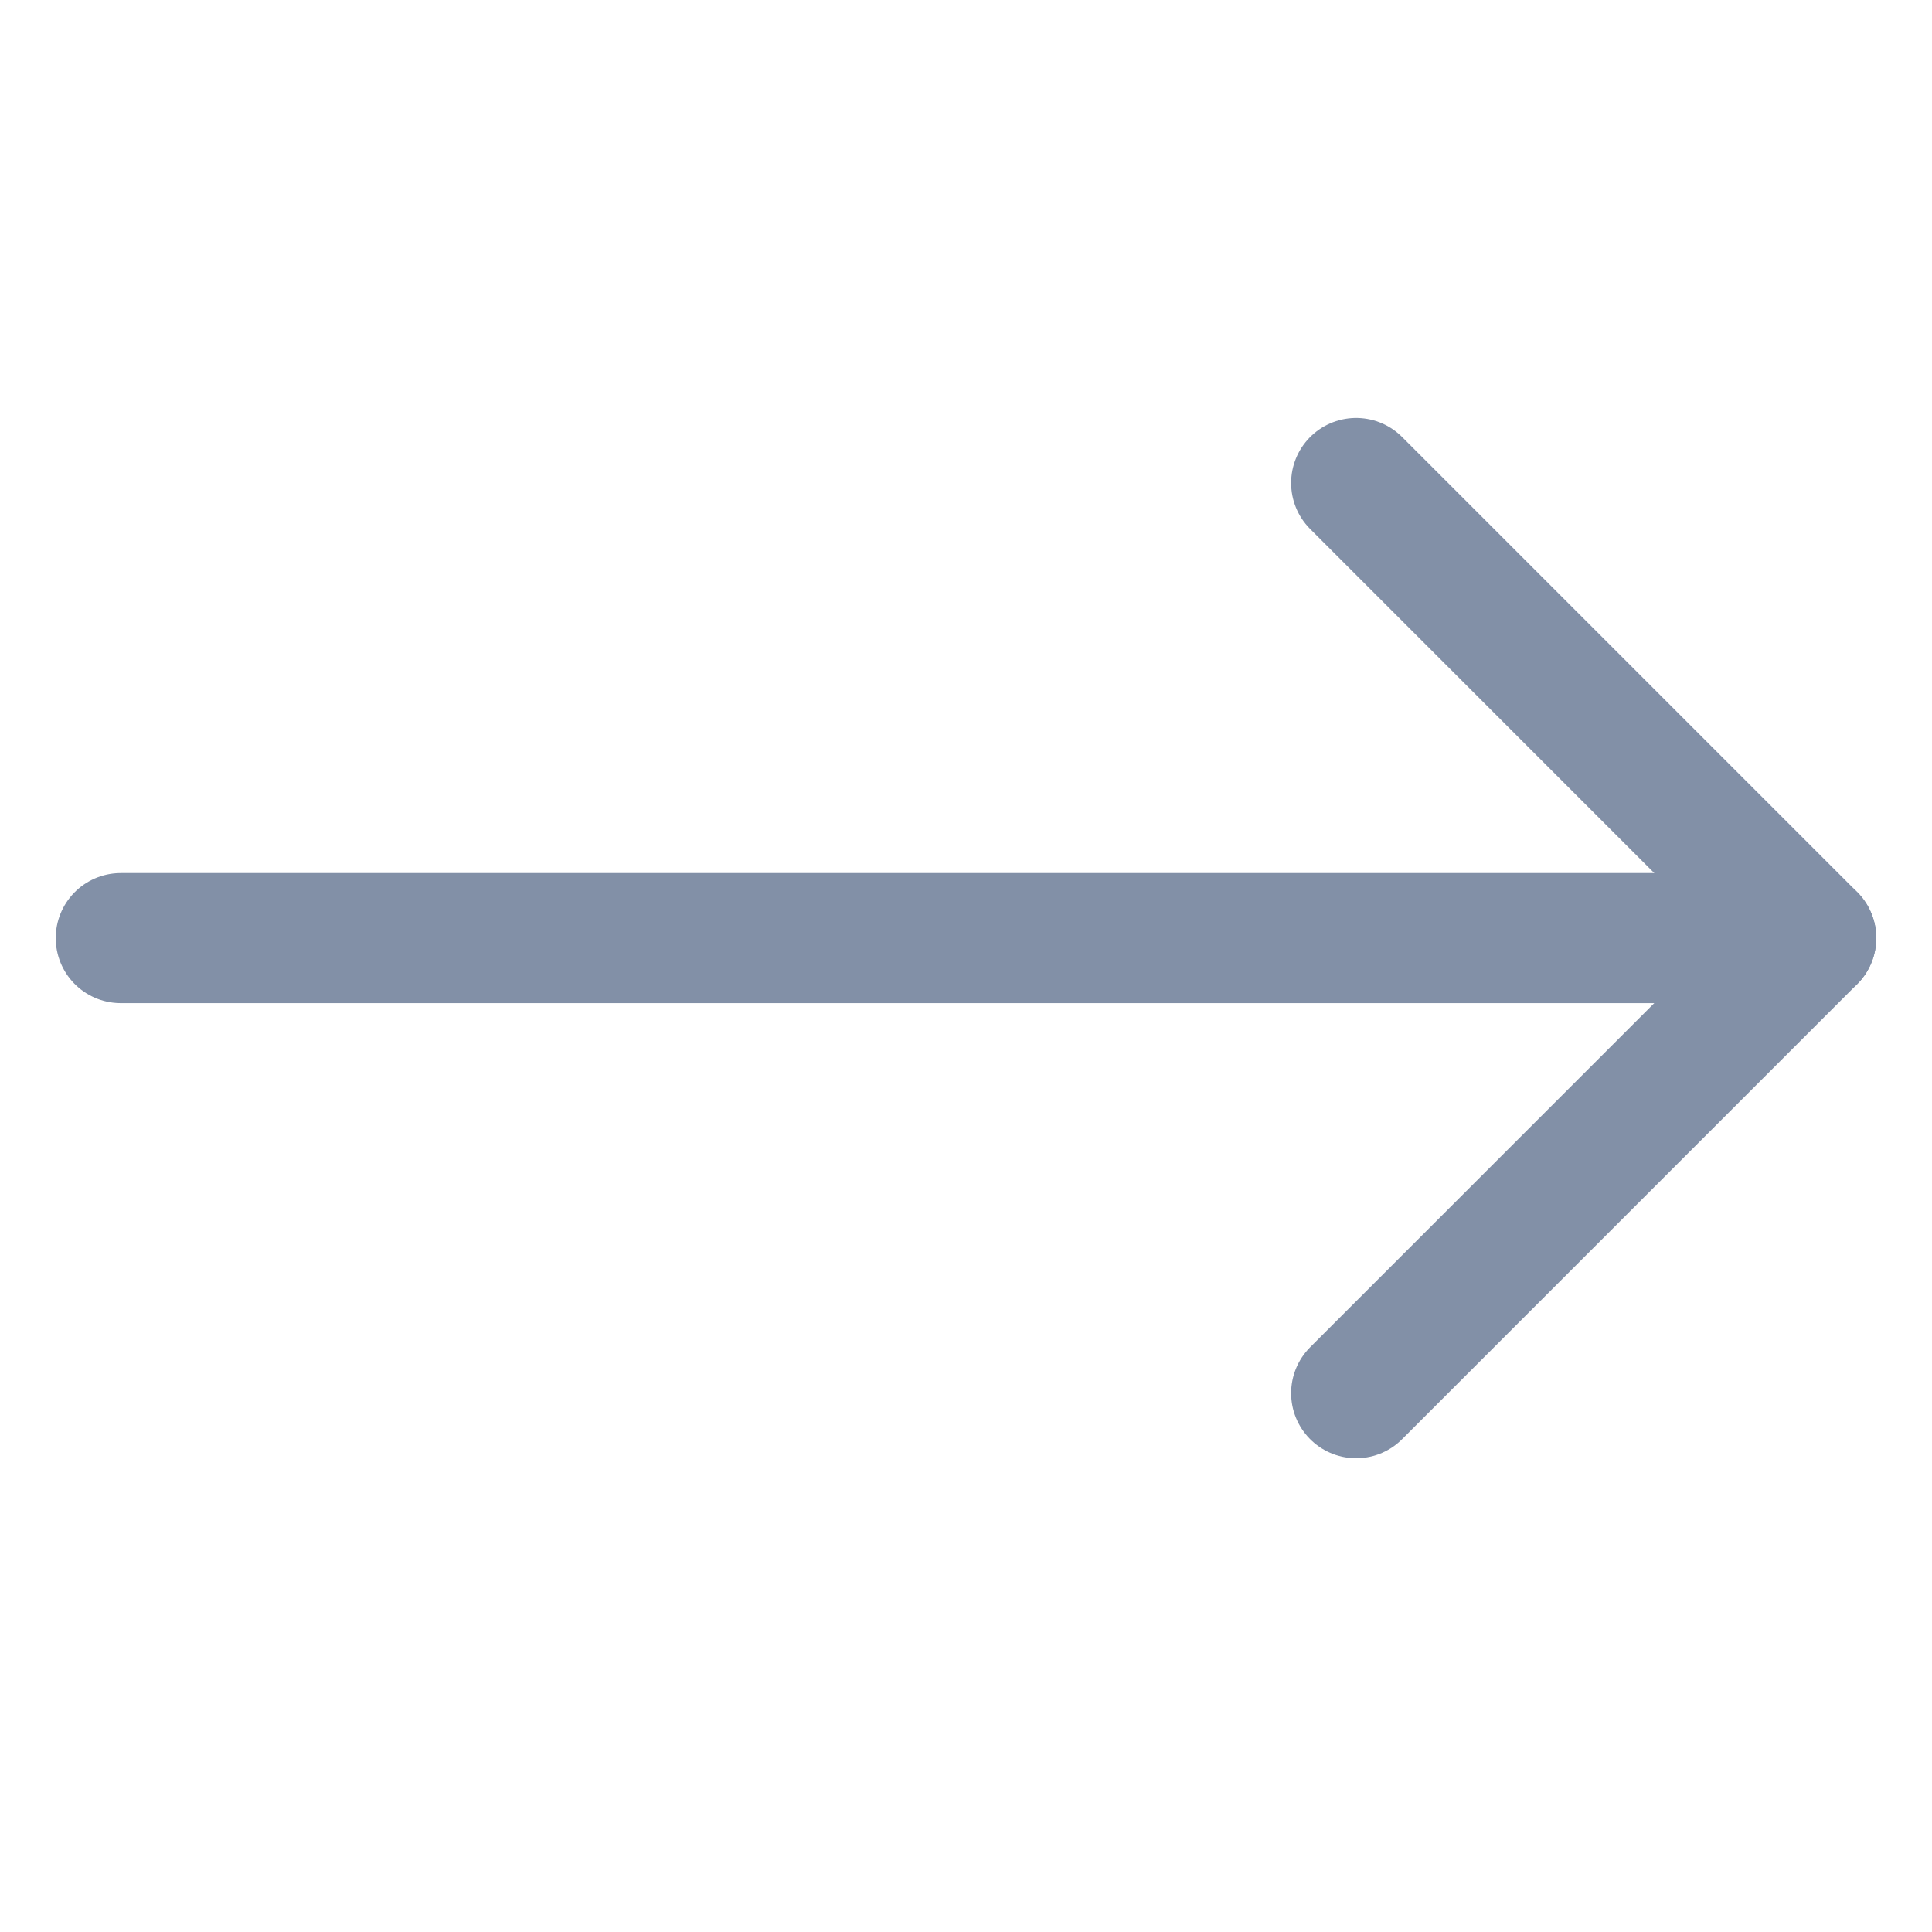
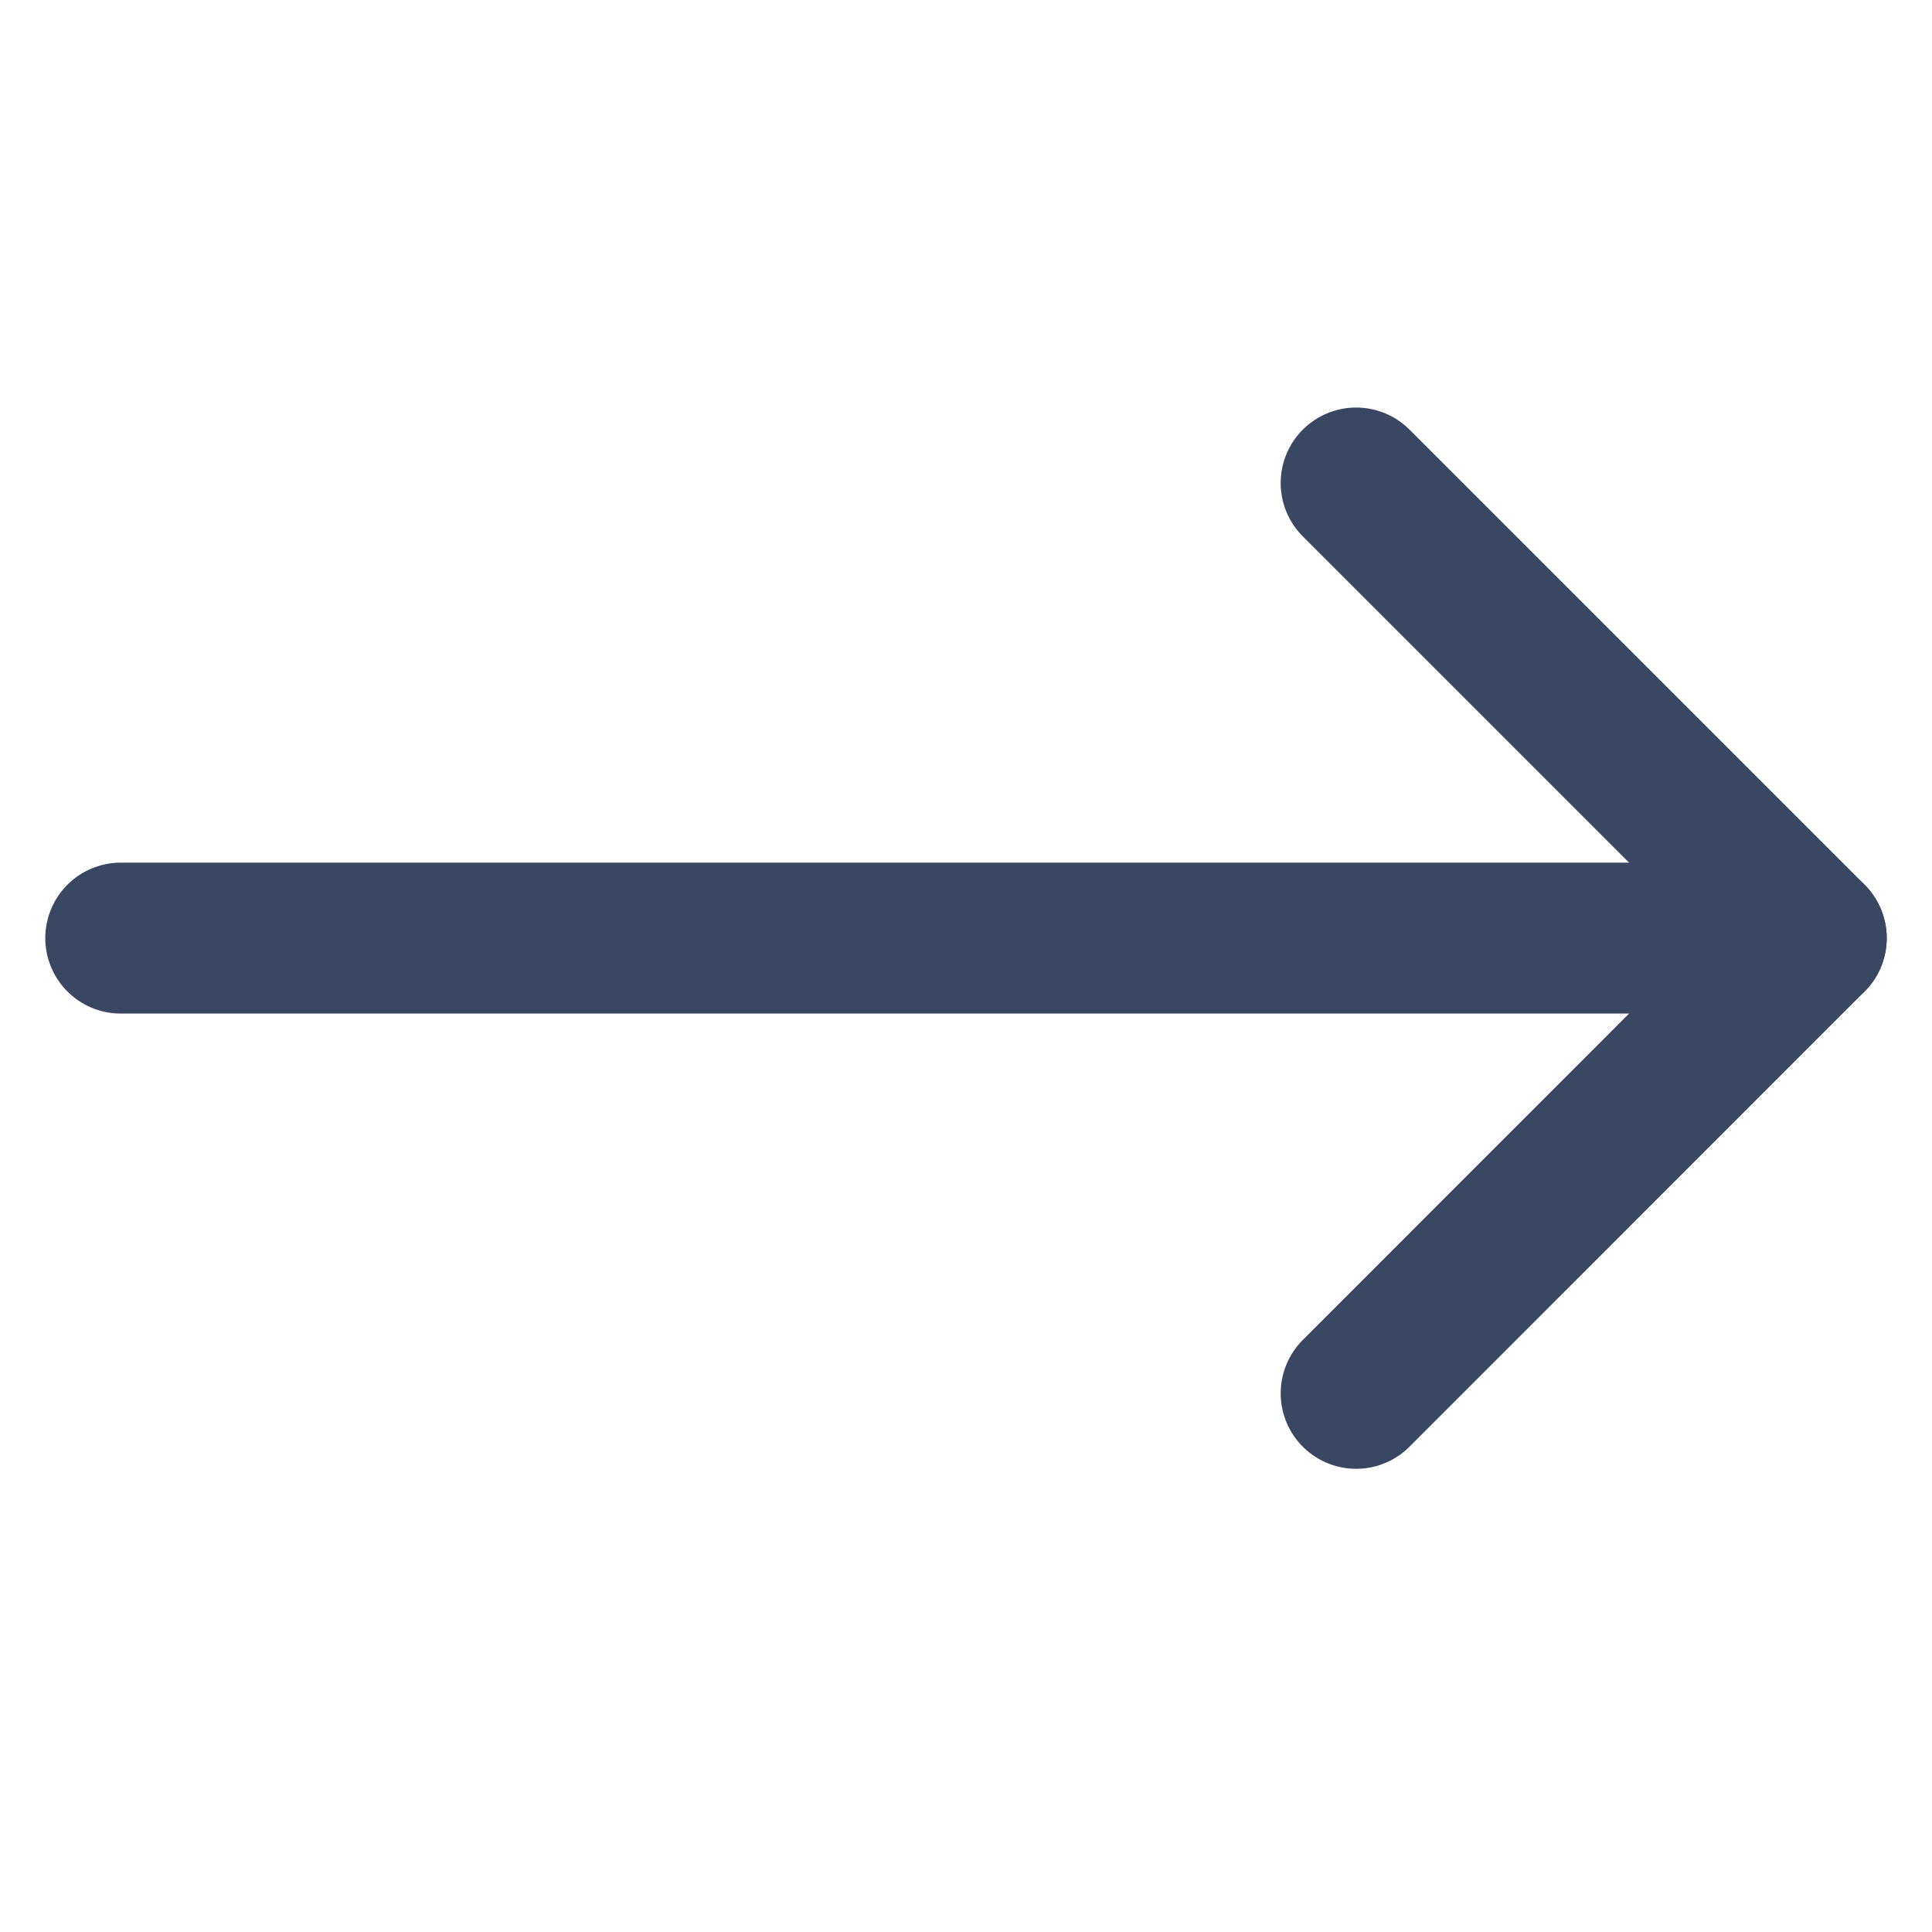
- <svg xmlns="http://www.w3.org/2000/svg" width="16px" height="16px" viewBox="0 0 16 16" version="1.1">
-   <defs>
-     <filter id="filter-1">
-       <feColorMatrix in="SourceGraphic" type="matrix" values="0 0 0 0 0.224 0 0 0 0 0.278 0 0 0 0 0.384 0 0 0 1 0" />
-     </filter>
-   </defs>
-   <g id="Icon/Action/16px/ArrowForward" stroke="none" stroke-width="1" fill="none" fill-rule="evenodd" stroke-linecap="round" stroke-linejoin="round">
-     <g filter="url(#filter-1)" id="Arrow-Forward">
-       <g transform="translate(1, 4)">
-         <line x1="0" y1="3.769" x2="14" y2="3.769" id="Path" stroke="#000000" stroke-width="1.077" />
-         <polyline id="Path" stroke="#000000" stroke-width="1.077" points="10.231 7.538 14 3.769 10.231 0" />
-       </g>
-     </g>
-   </g>
+ <svg xmlns="http://www.w3.org/2000/svg" width="16" height="16" viewBox="0 0 16 16" fill="none">
+   <path d="M1 7.769H15" stroke="#394762" stroke-width="1.25" stroke-linecap="round" stroke-linejoin="round" />
+   <path d="M11.231 11.539L15 7.769L11.231 4" stroke="#394762" stroke-width="1.25" stroke-linecap="round" stroke-linejoin="round" />
</svg>
